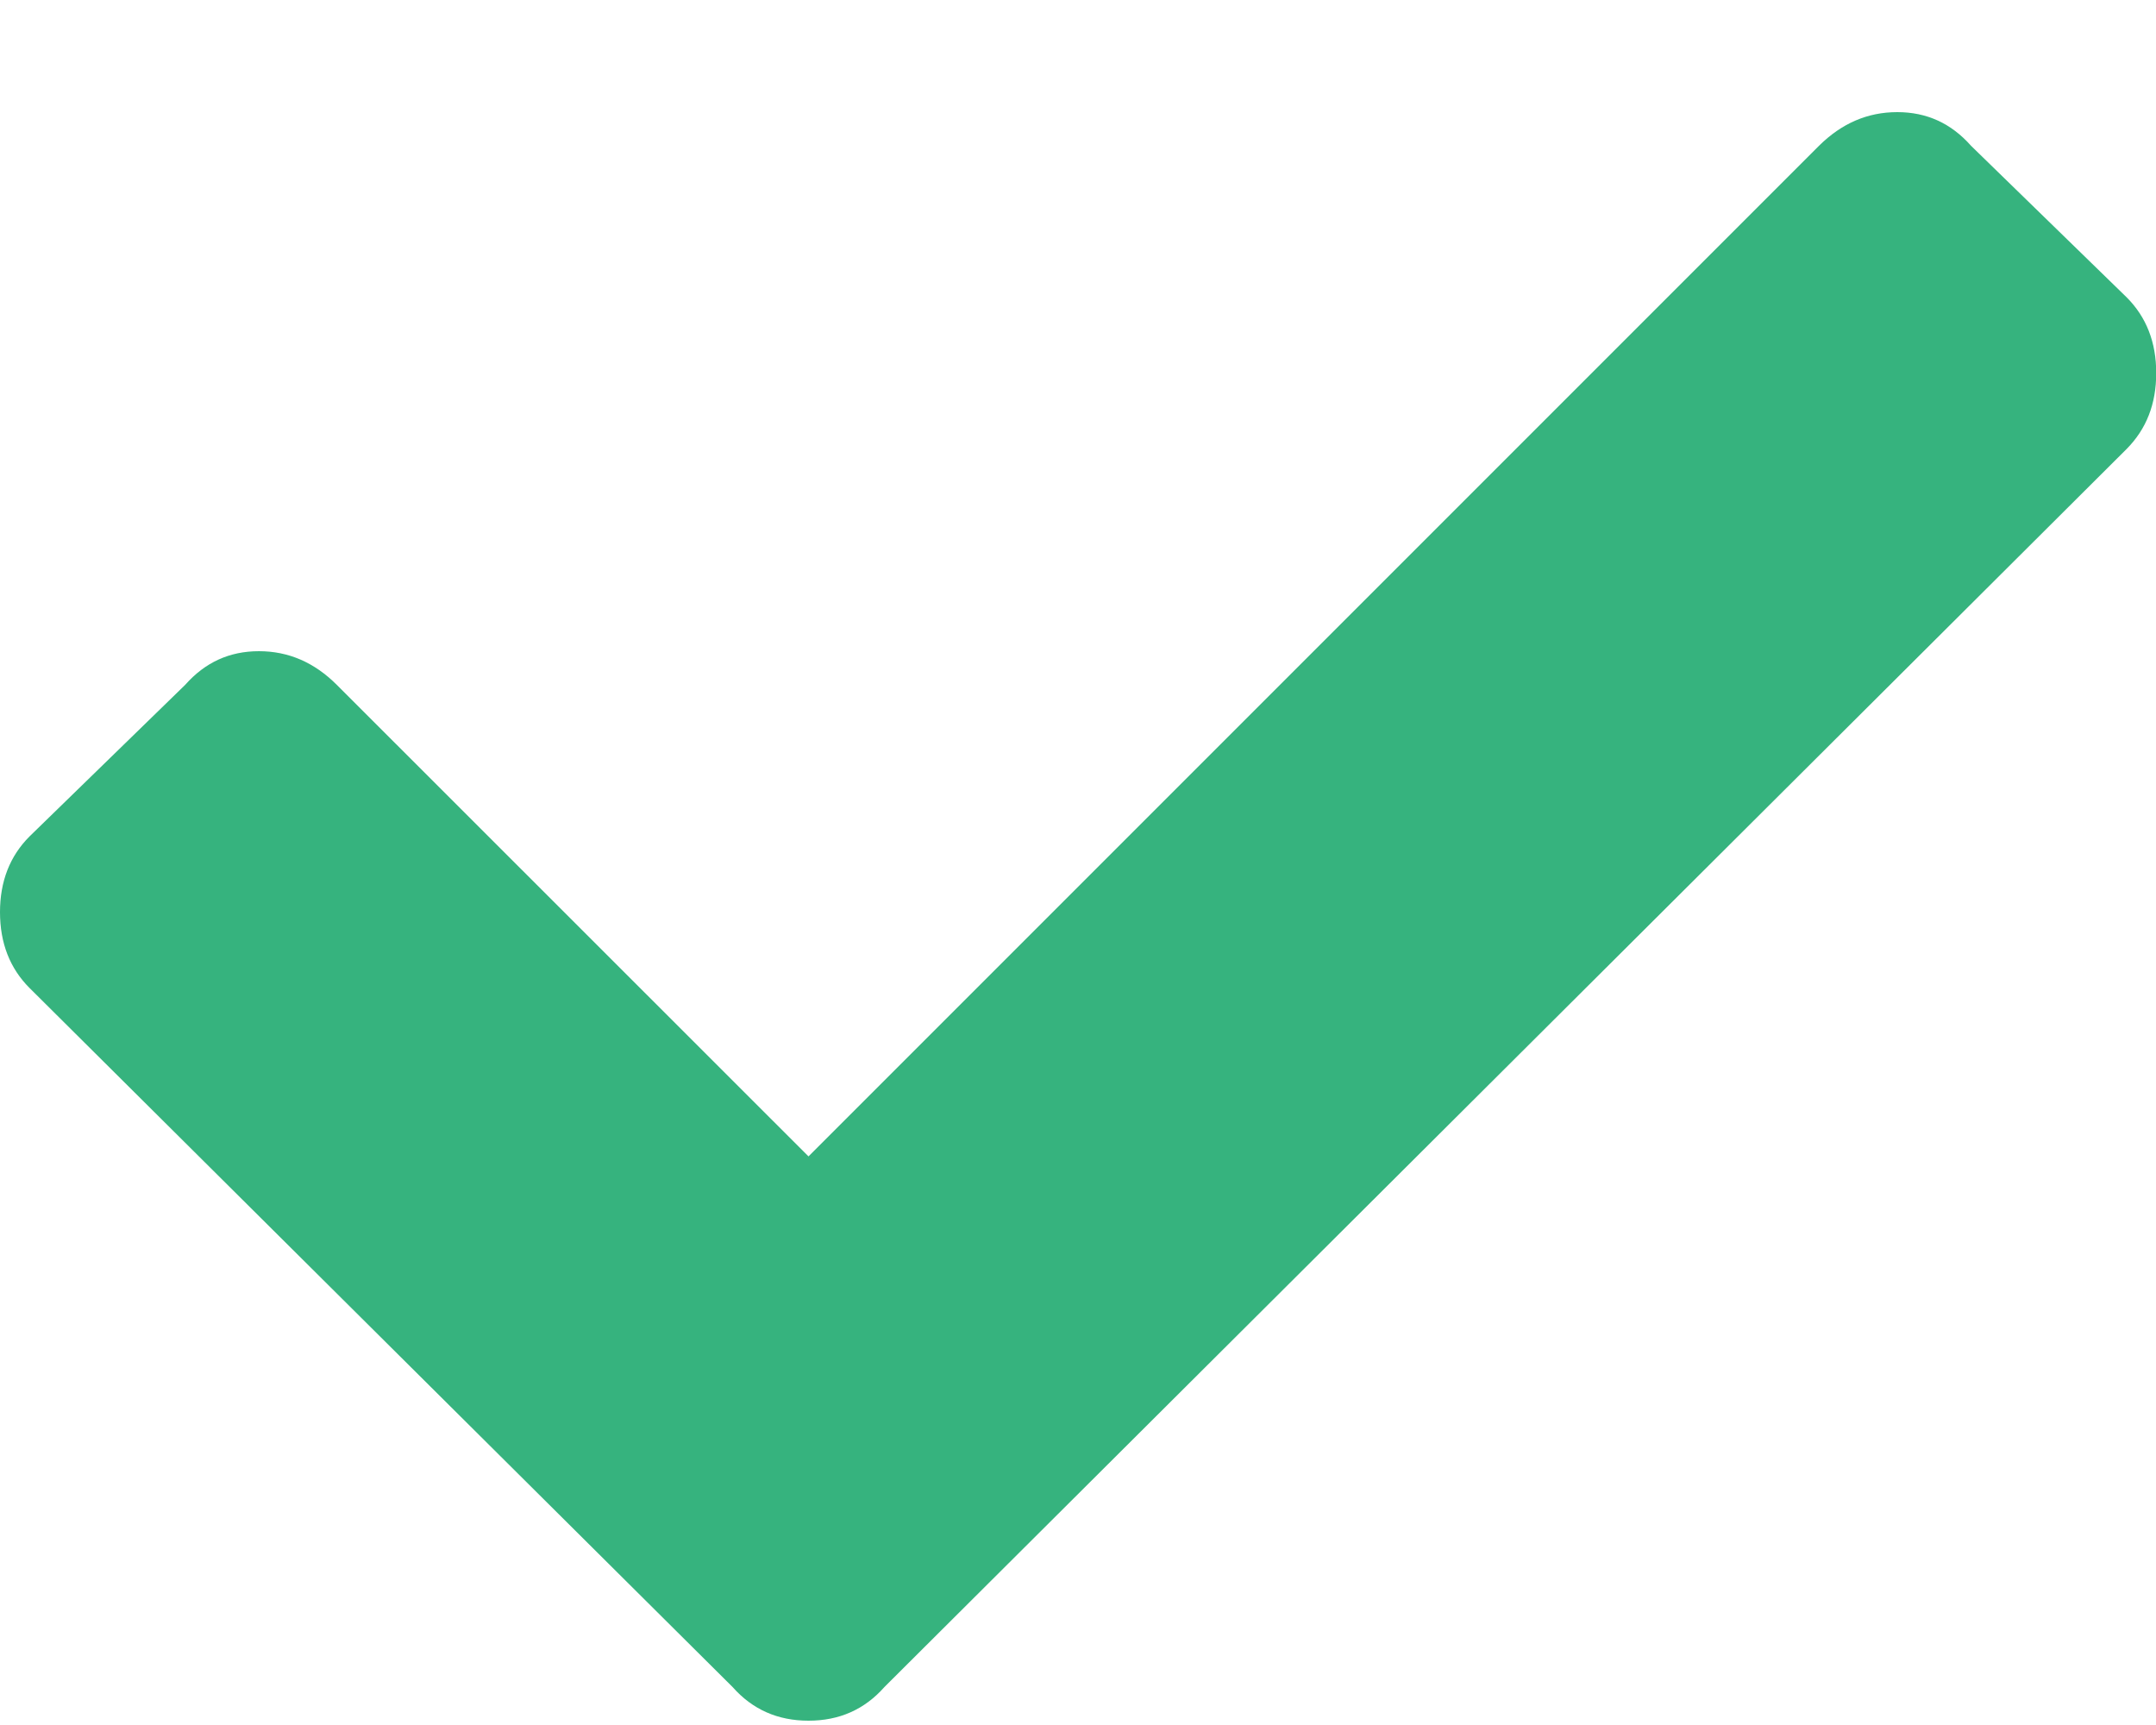
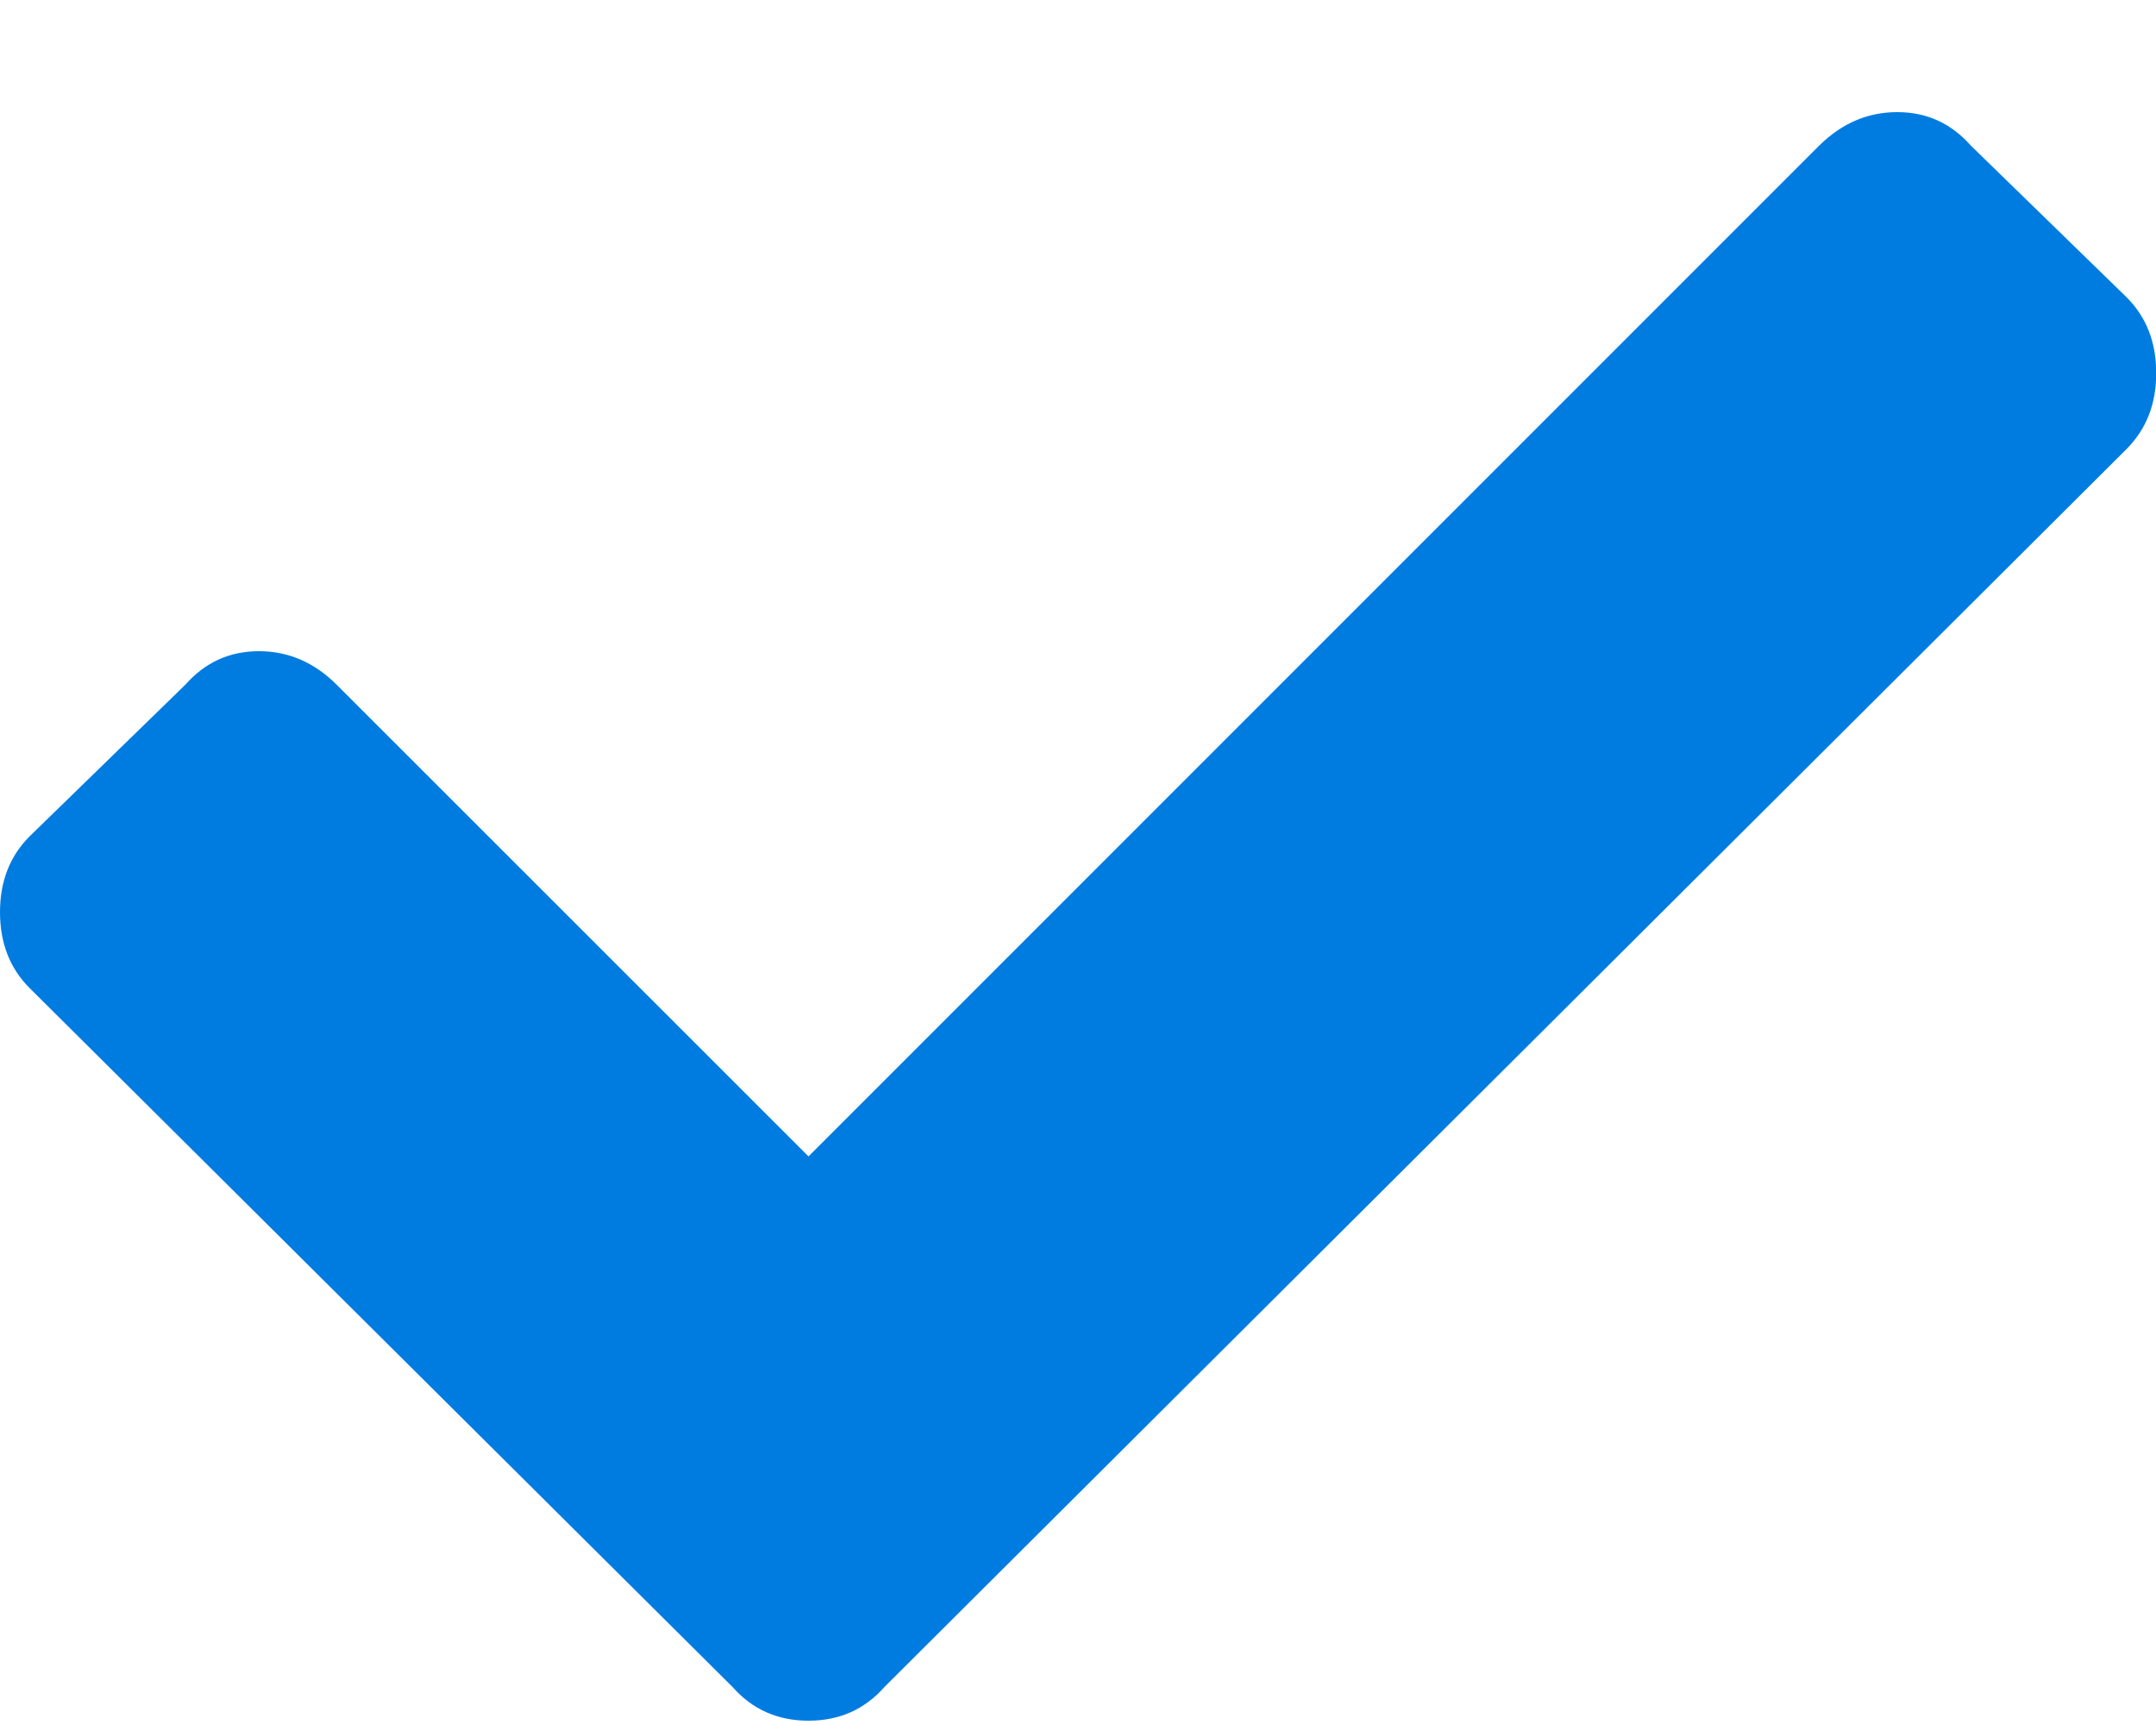
<svg xmlns="http://www.w3.org/2000/svg" width="10" height="8" viewBox="0 0 10 8">
-   <path fill="#36B37E" d="M3.398 7.824L.137 4.582C.046 4.491 0 4.374 0 4.23c0-.143.046-.26.137-.351l.722-.703c.092-.104.205-.156.342-.156.137 0 .257.052.361.156L3.75 5.363 8.437.676C8.542.572 8.662.52 8.8.52c.137 0 .25.052.342.156l.722.703c.091.091.137.208.137.351 0 .144-.046.26-.137.352L4.102 7.824c-.092.104-.209.156-.352.156s-.26-.052-.352-.156z" />
+   <path fill="#007ce1" d="M3.398 7.824L.137 4.582C.046 4.491 0 4.374 0 4.23c0-.143.046-.26.137-.351l.722-.703c.092-.104.205-.156.342-.156.137 0 .257.052.361.156L3.75 5.363 8.437.676C8.542.572 8.662.52 8.8.52c.137 0 .25.052.342.156l.722.703c.091.091.137.208.137.351 0 .144-.046.26-.137.352L4.102 7.824c-.092.104-.209.156-.352.156s-.26-.052-.352-.156z" />
</svg>
